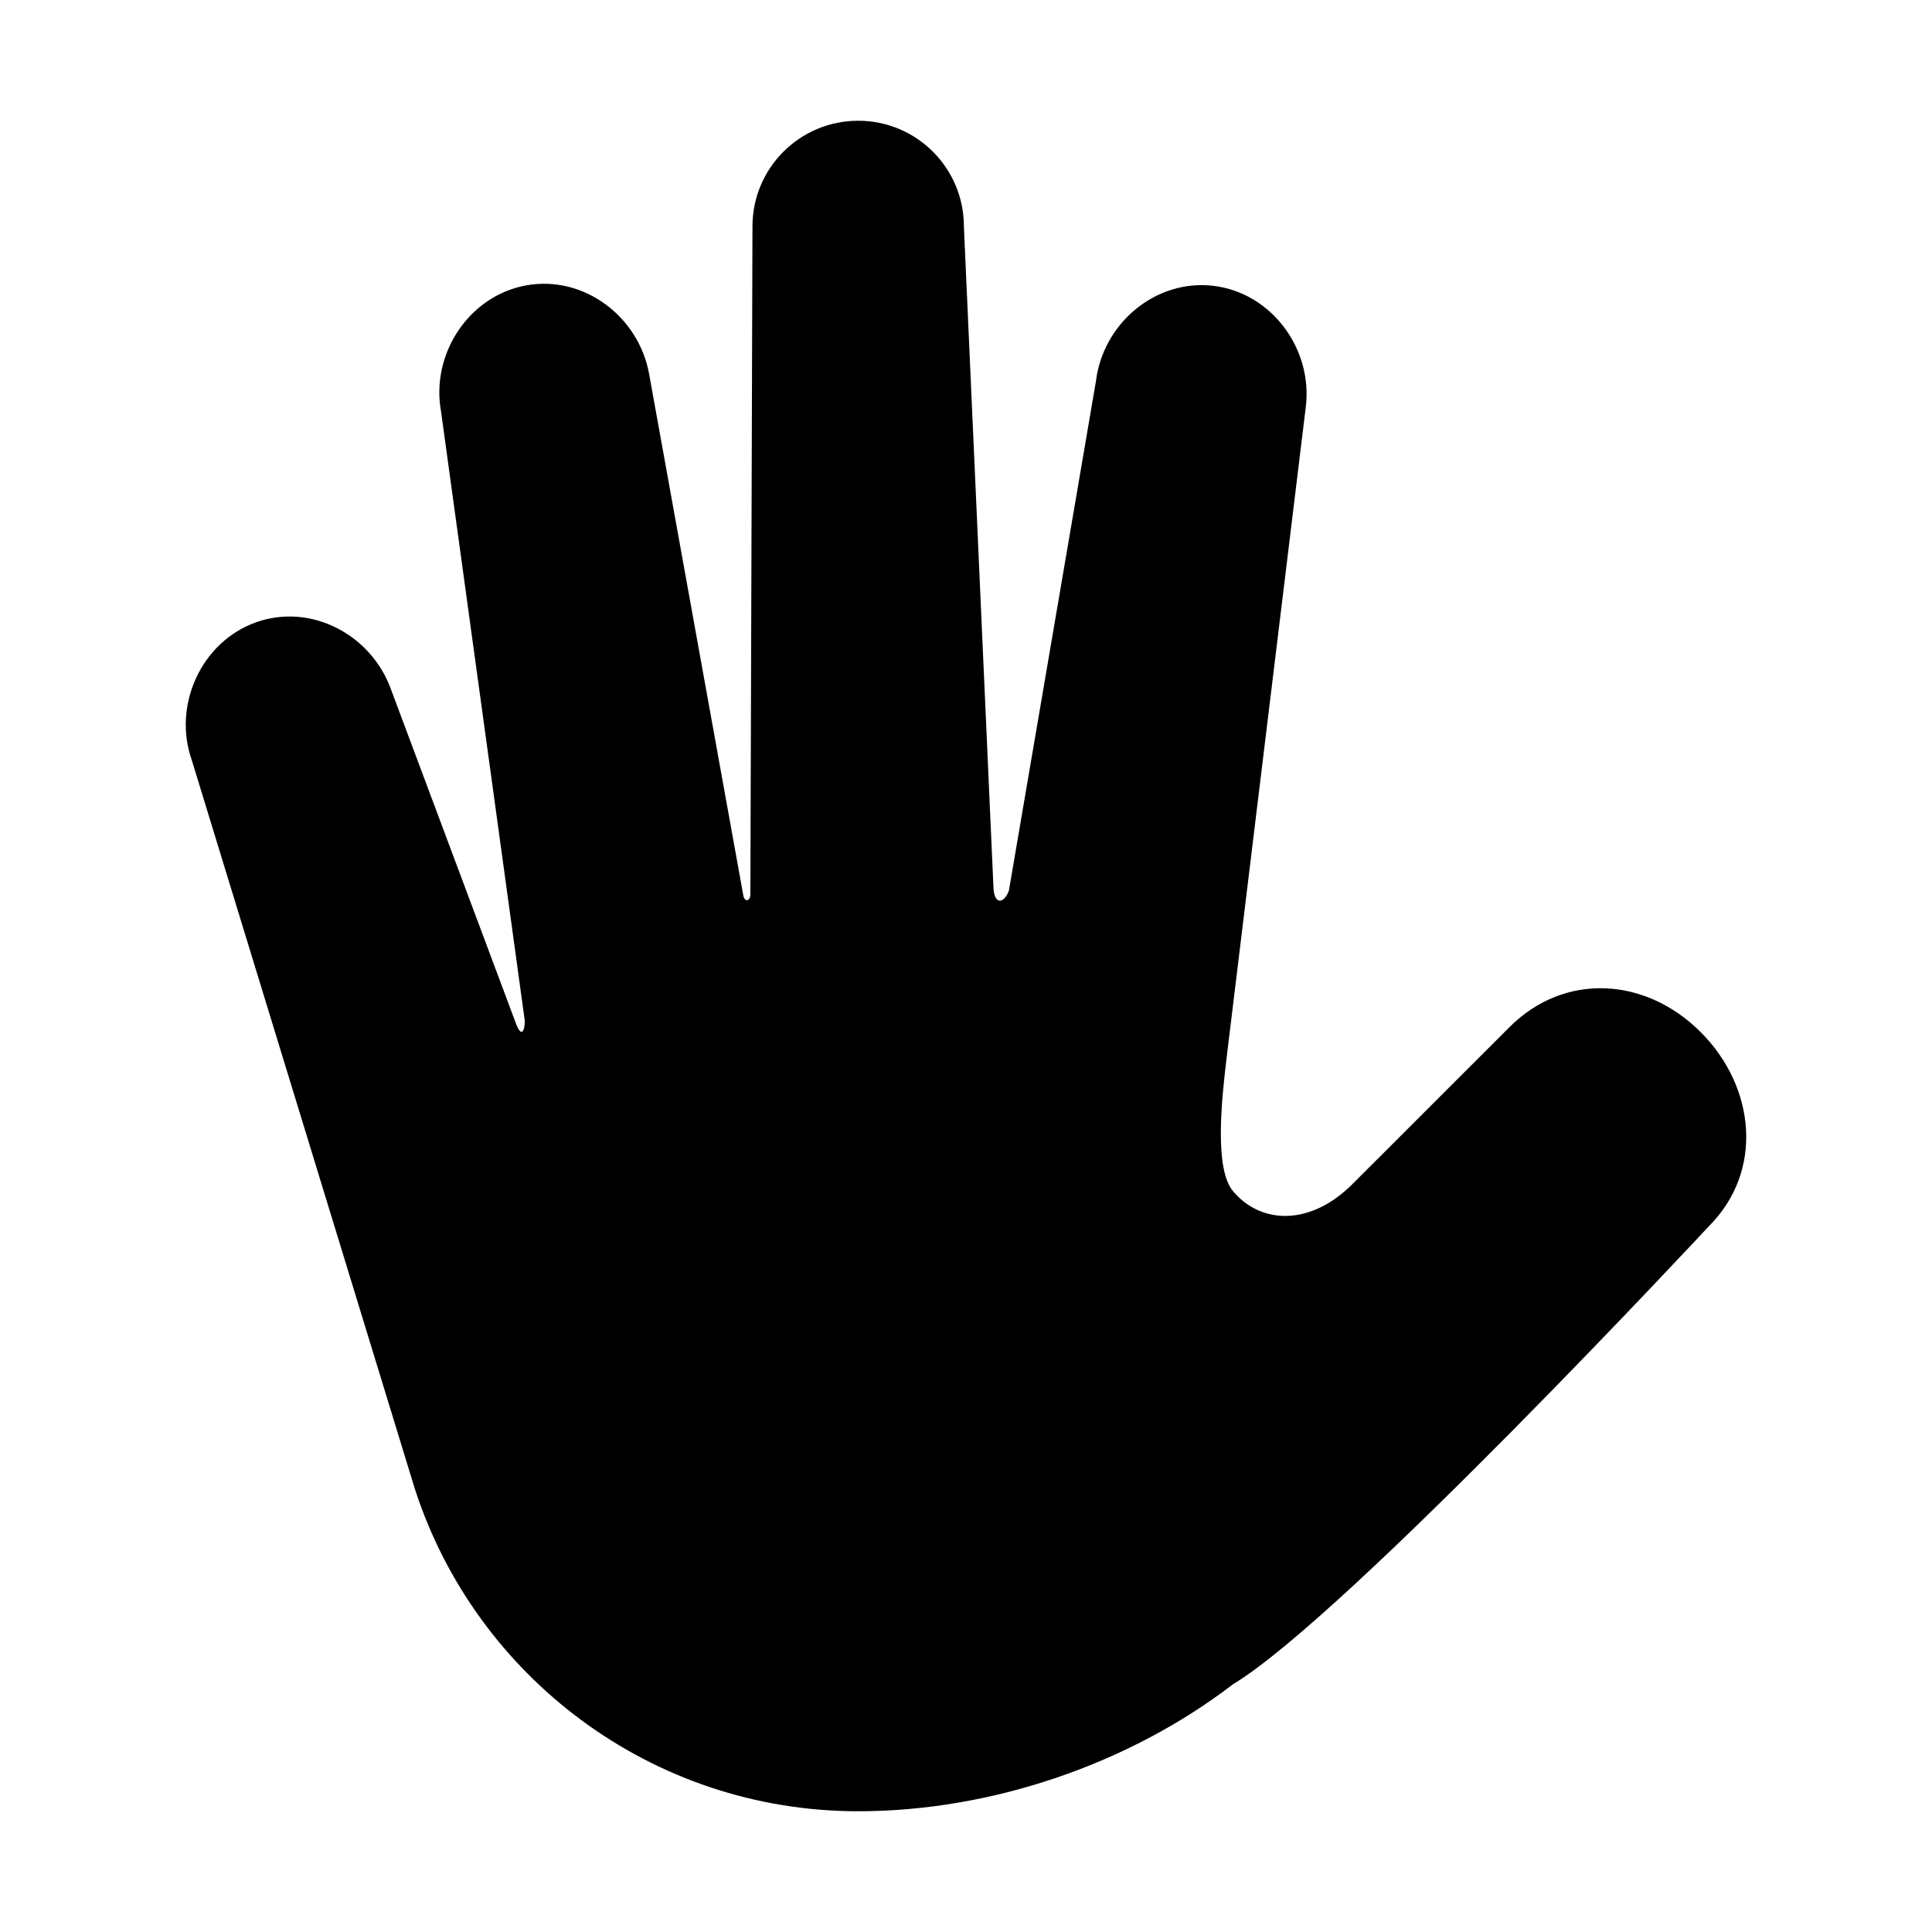
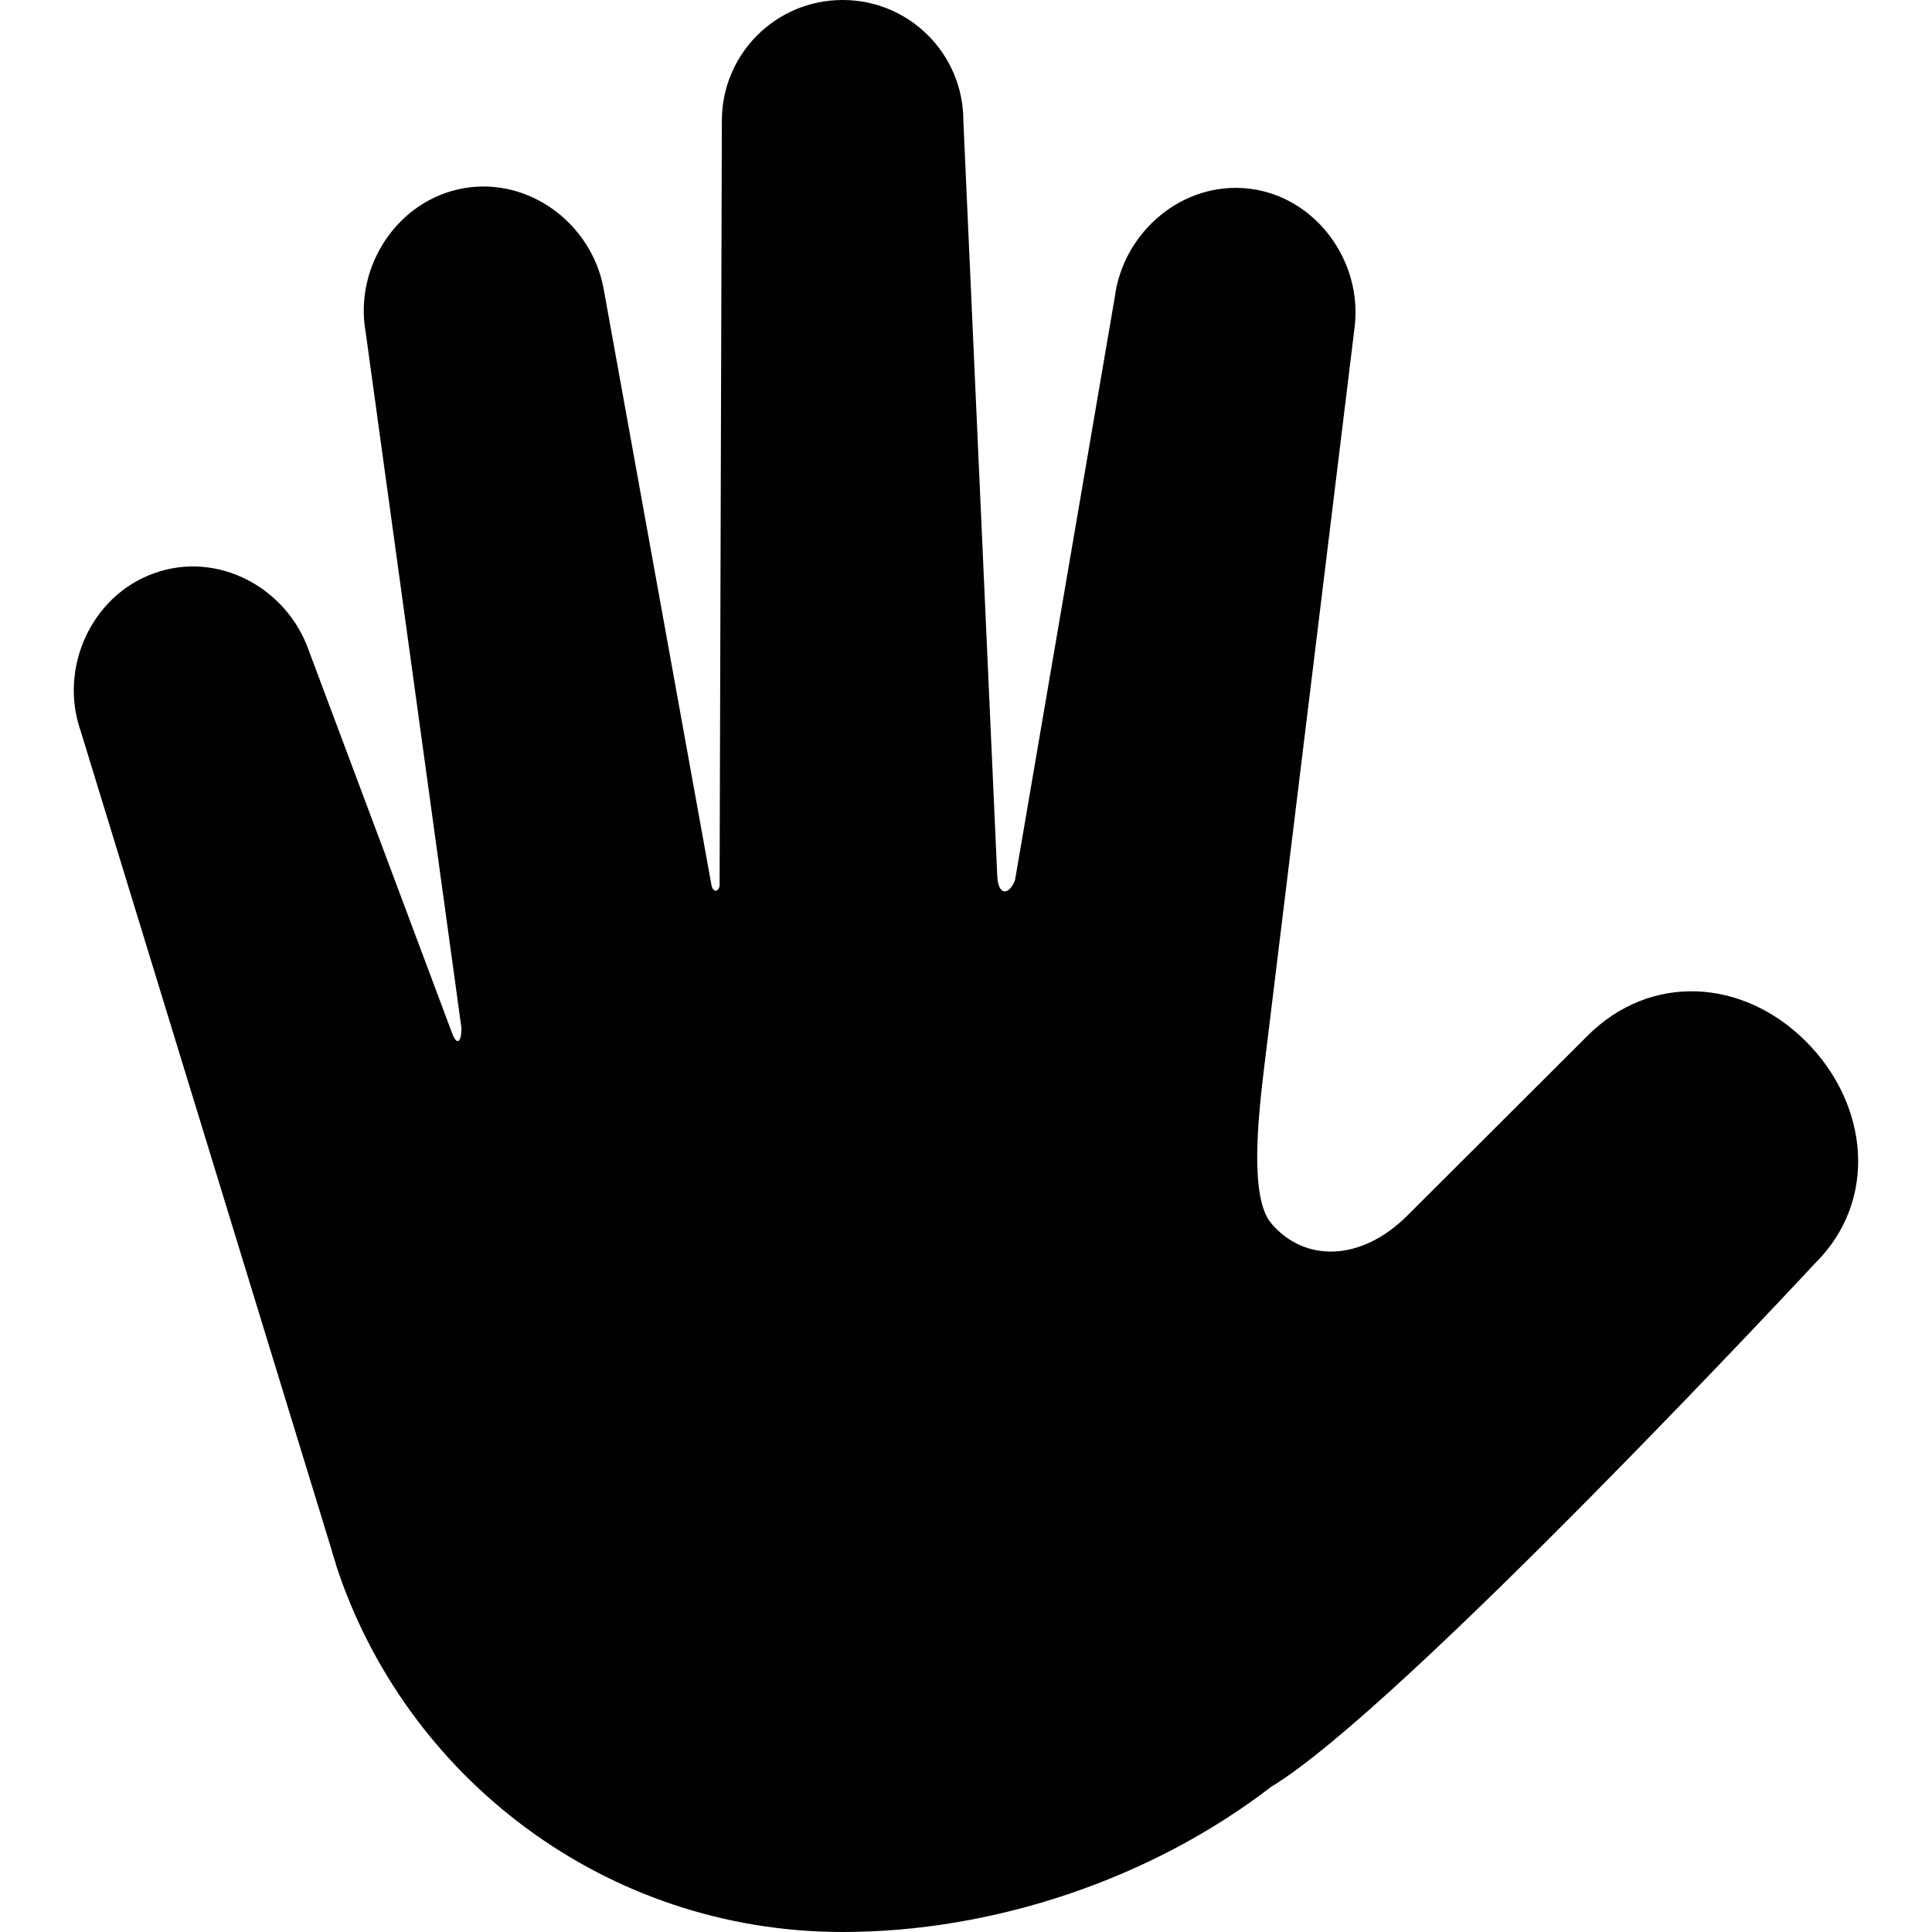
- <svg xmlns="http://www.w3.org/2000/svg" version="1.1" id="Layer_1" x="0px" y="0px" width="512px" height="512px" viewBox="0 0 512 512" enable-background="new 0 0 512 512" xml:space="preserve">
-   <path d="M450.679,273.5c-14.585-14.577-36.054-15.89-50.639-1.312l-41.687,41.664c-10.852,10.836-23.93,10.859-31.564,1.852  c-5.057-5.968-3.061-24.374-1.644-36.049l20.907-171.849c1.867-15.353-9.07-30.185-24.43-32.051  c-15.358-1.867-29.322,9.939-31.191,25.289L267.37,236.021c-1.205,3.358-3.79,3.938-4.081-0.582L255.44,60  c0-15.465-12.542-28-28.014-28c-15.473,0-28.015,12.535-28.015,28l-0.552,176.752c0.146,2.04-1.604,2.624-1.92,0.294L172.016,99.077  c-2.75-15.219-17.323-26.203-32.548-23.453c-15.227,2.748-25.339,18.187-22.591,33.403l22.193,161.455  c0.023,2.872-0.941,4.513-2.308,0.831l-33.109-88.517c-5.18-14.572-21.196-23.065-35.776-17.889  c-14.579,5.177-22.201,22.061-17.023,36.631l58.042,189.625c0.303,1.046,0.624,2.085,0.953,3.118l0.121,0.39  c0.011,0.031,0.025,0.058,0.035,0.088C126.079,444.233,172.57,480,227.427,480c35.116,0,71.591-12.378,99.357-33.672  c0.001,0,0.003-0.002,0.003-0.002c29.99-18.051,126.071-121.347,126.071-121.347C467.445,310.402,465.266,288.08,450.679,273.5z" />
+ <svg xmlns="http://www.w3.org/2000/svg" version="1.1" id="Layer_1" x="0px" y="0px" width="512px" height="512px" viewBox="0 0 512 512" style="enable-background:new 0 0 512 512;" xml:space="preserve">
+   <style type="text/css">
+ 
+ 	.st0{fill:#010101;}
+ 
+ </style>
+   <path class="st0" d="M478.6,276c-16.7-16.7-41.2-18.2-57.9-1.5L373,322.1c-12.4,12.4-27.4,12.4-36.1,2.1c-5.8-6.8-3.5-27.9-1.9-41.2  L359,86.6c2.1-17.5-10.4-34.5-27.9-36.6c-17.6-2.1-33.5,11.4-35.7,28.9L269,233.2c-1.4,3.8-4.3,4.5-4.7-0.7l-9-200.5  c0-17.7-14.3-32-32-32s-32,14.3-32,32l-0.6,202c0.2,2.3-1.8,3-2.2,0.3L160,76.7c-3.1-17.4-19.8-29.9-37.2-26.8  C105.4,53,93.8,70.6,96.9,88l25.4,184.5c0,3.3-1.1,5.2-2.6,1L81.8,172.3c-5.9-16.7-24.2-26.4-40.9-20.4  c-16.7,5.9-25.4,25.2-19.5,41.9l66.4,216.7c0.3,1.2,0.7,2.4,1.1,3.6l0.1,0.4c0,0,0,0.1,0,0.1c18.4,56.5,71.5,97.4,134.3,97.4  c40.2,0,81.9-14.1,113.6-38.5c0,0,0,0,0,0c34.3-20.6,144.1-138.7,144.1-138.7C497.8,318.2,495.3,292.7,478.6,276z" />
</svg>
